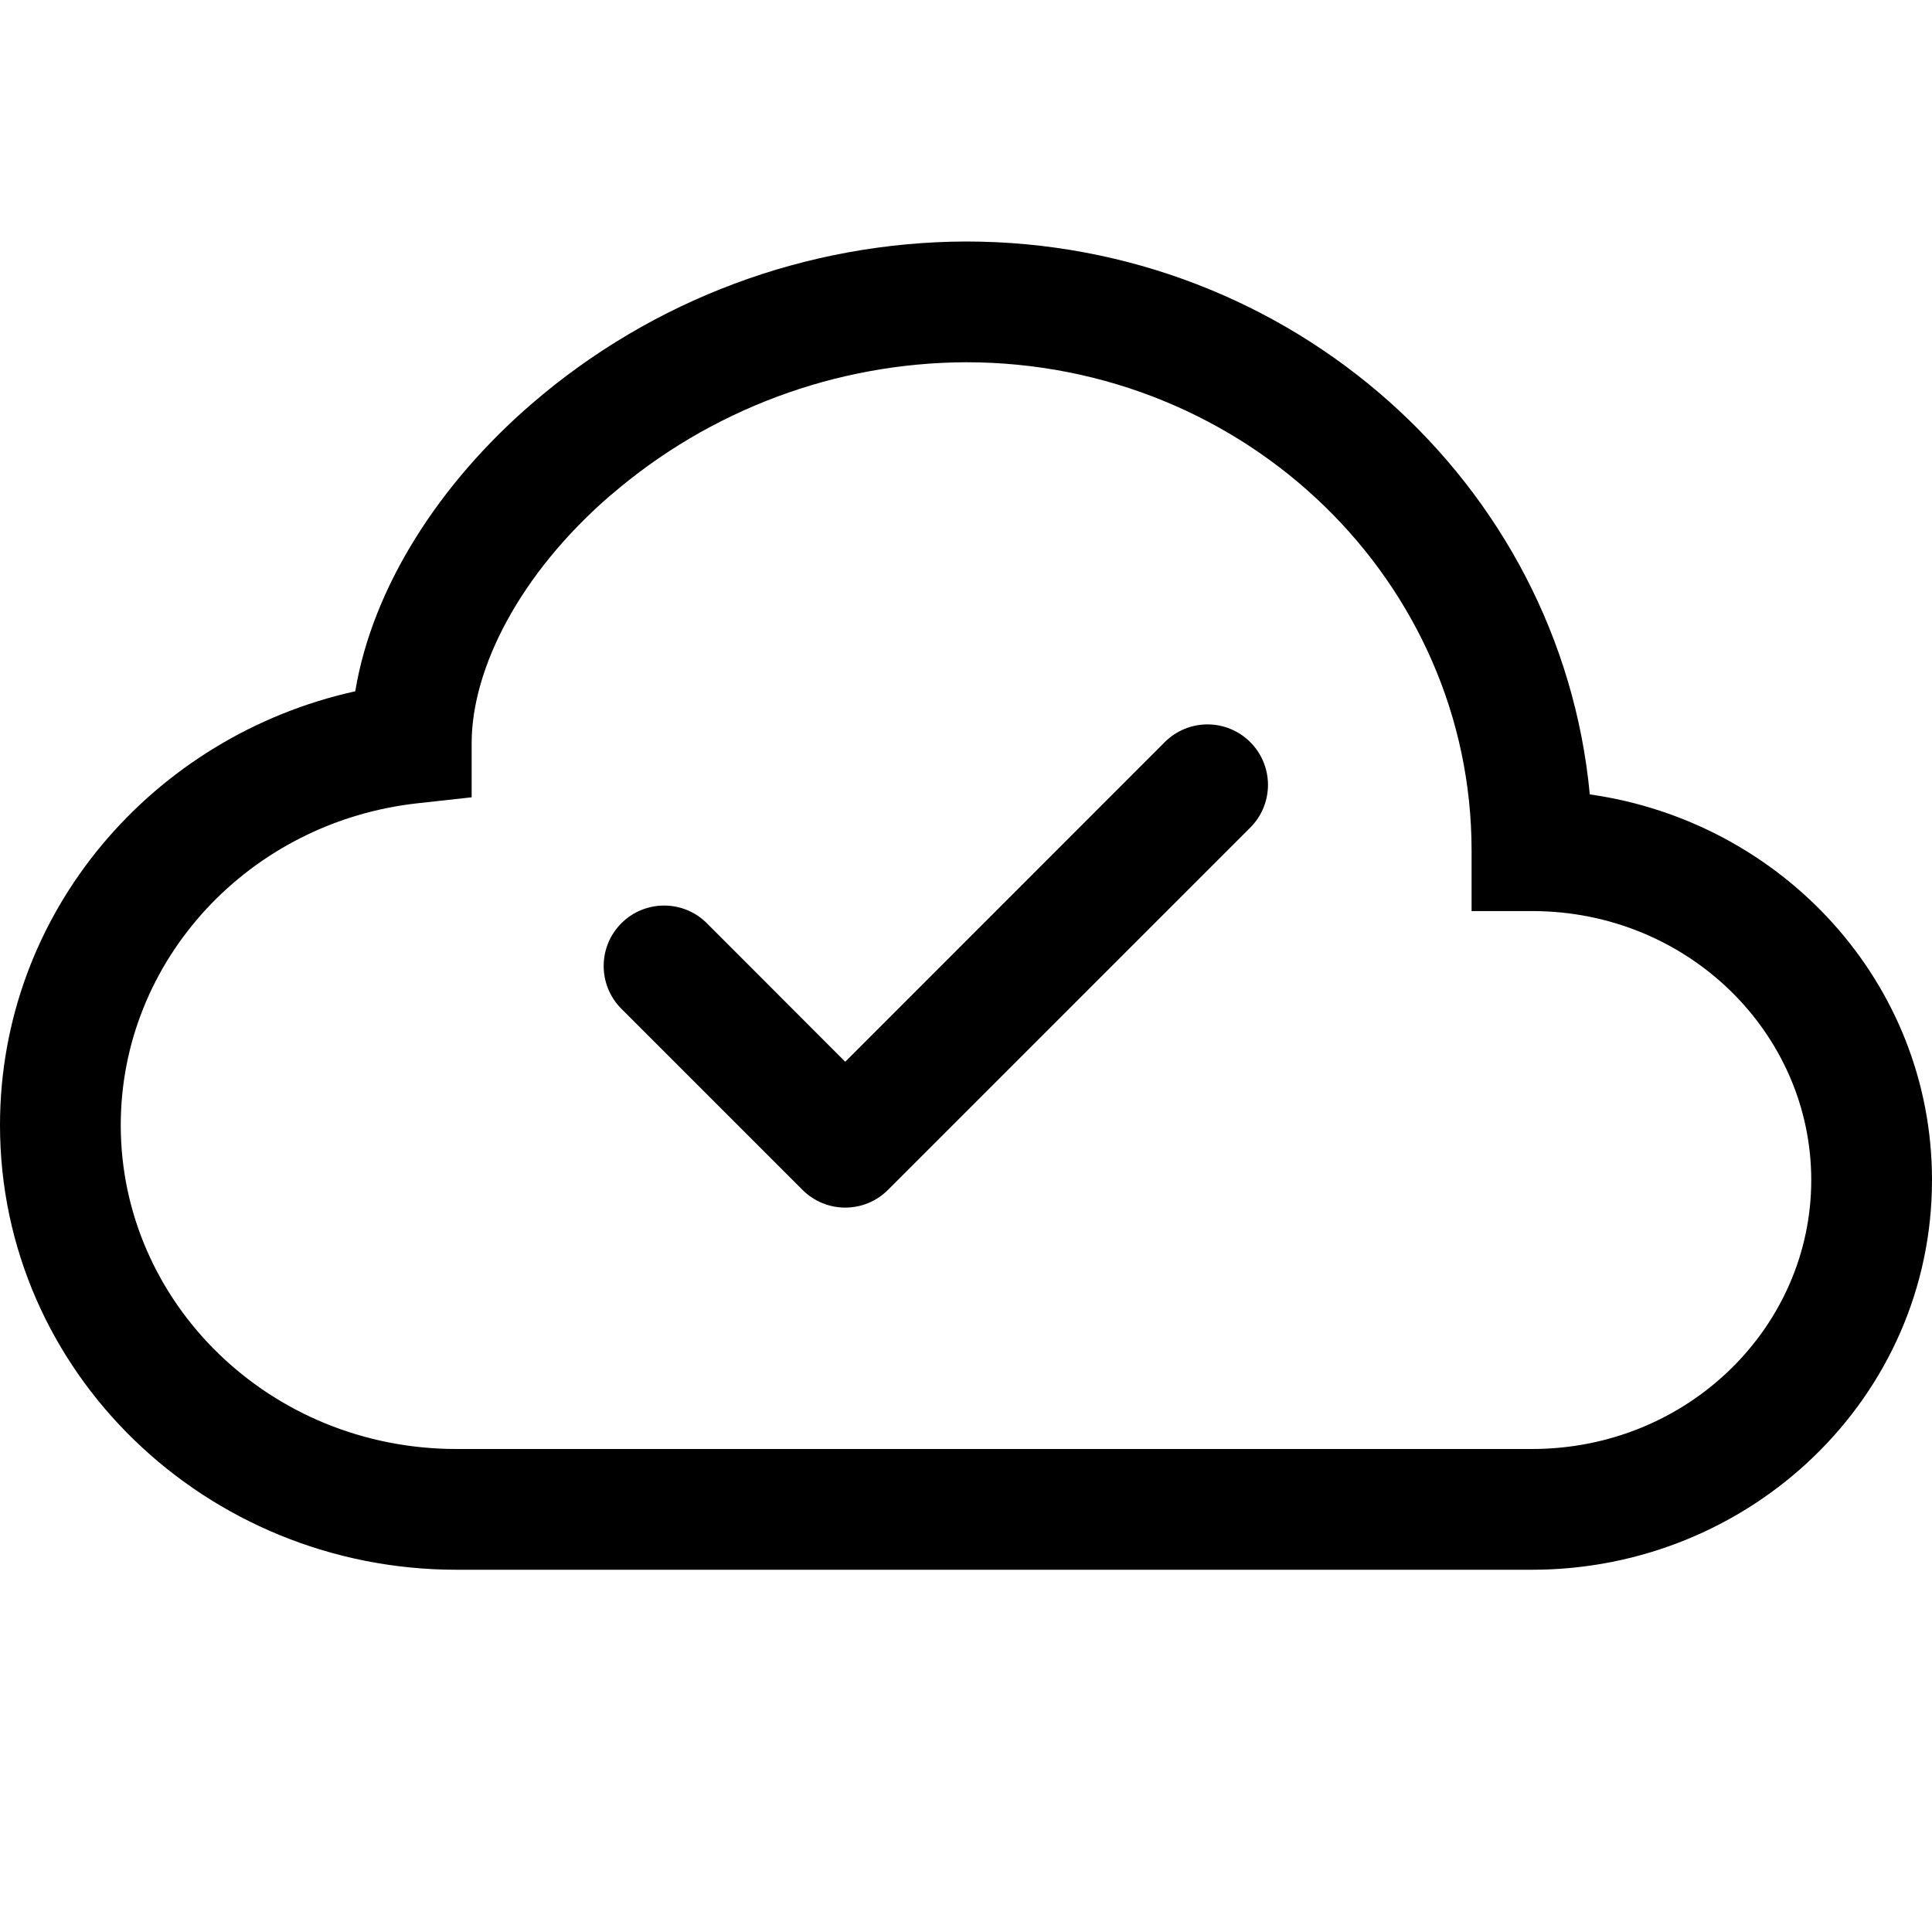
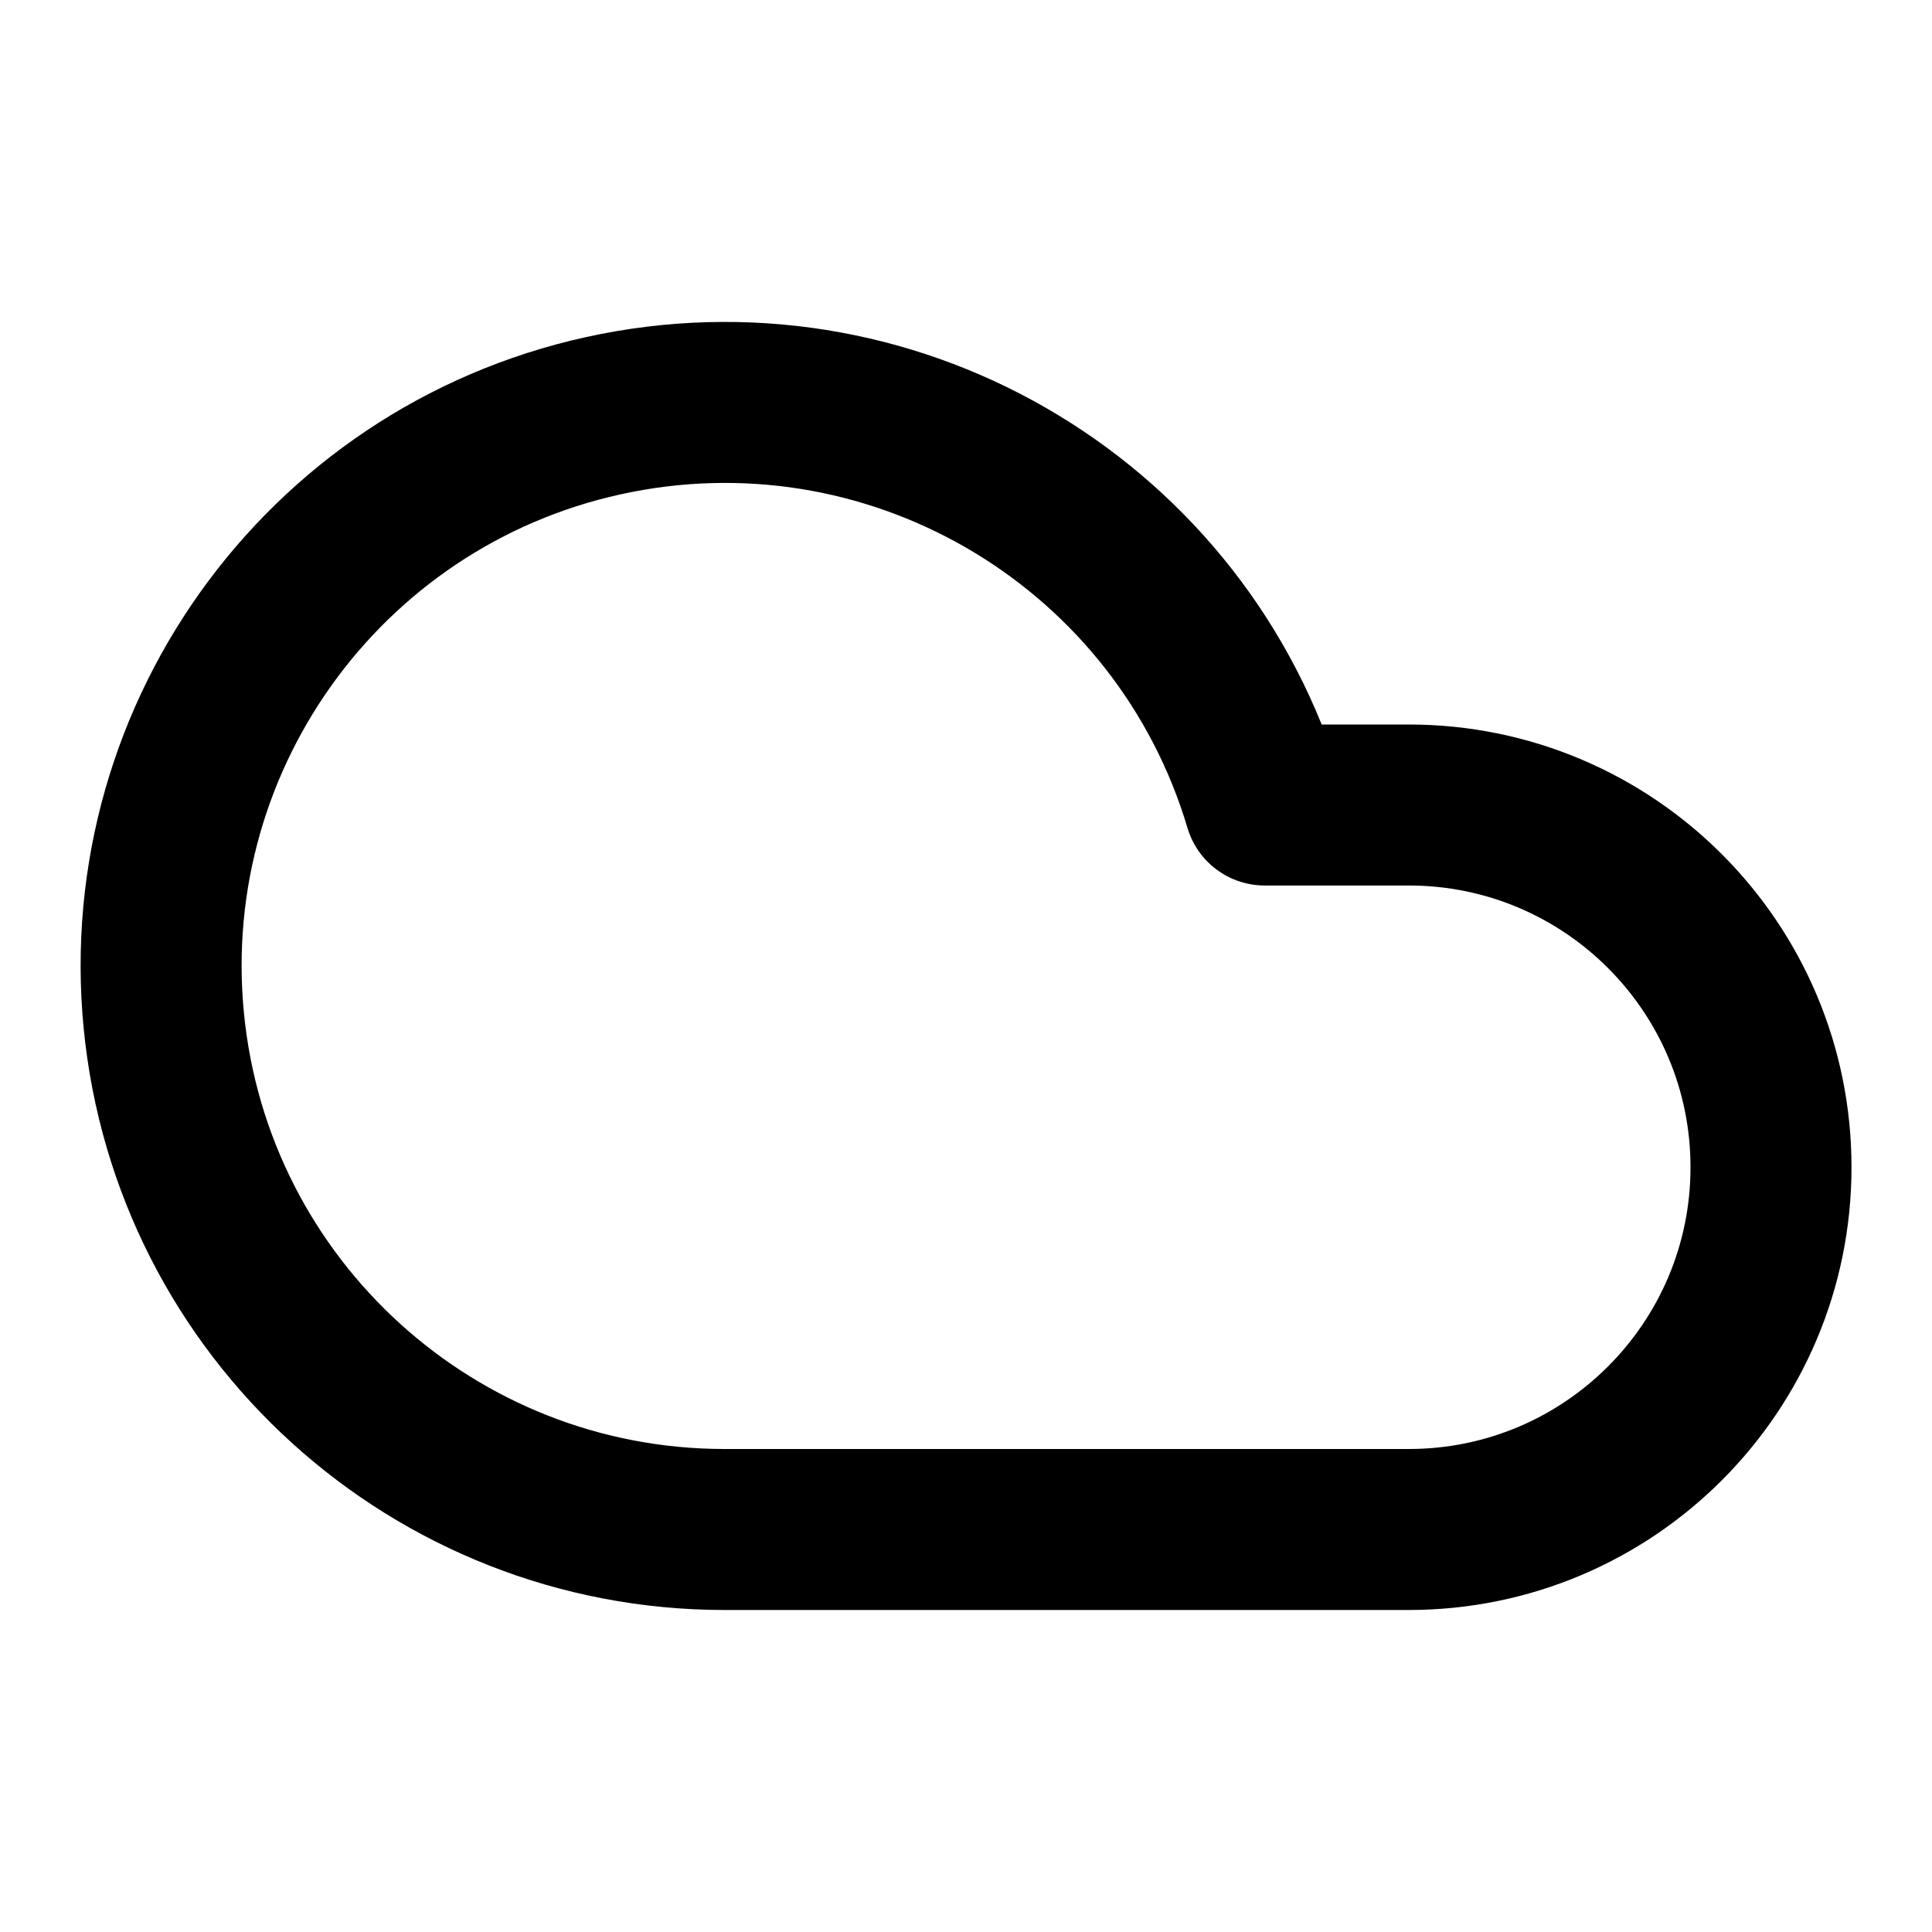
- <svg xmlns="http://www.w3.org/2000/svg" width="16" height="16" fill="currentColor" class="bi bi-cloud-check" viewBox="0 0 16 16">
-   <path fill-rule="evenodd" d="M10.354 6.146a.5.5 0 0 1 0 .708l-3 3a.5.5 0 0 1-.708 0l-1.5-1.5a.5.5 0 1 1 .708-.708L7 8.793l2.646-2.647a.5.5 0 0 1 .708 0" />
-   <path d="M4.406 3.342A5.53 5.53 0 0 1 8 2c2.69 0 4.923 2 5.166 4.579C14.758 6.804 16 8.137 16 9.773 16 11.569 14.502 13 12.687 13H3.781C1.708 13 0 11.366 0 9.318c0-1.763 1.266-3.223 2.942-3.593.143-.863.698-1.723 1.464-2.383m.653.757c-.757.653-1.153 1.44-1.153 2.056v.448l-.445.049C2.064 6.805 1 7.952 1 9.318 1 10.785 2.23 12 3.781 12h8.906C13.98 12 15 10.988 15 9.773c0-1.216-1.02-2.228-2.313-2.228h-.5v-.5C12.188 4.825 10.328 3 8 3a4.53 4.53 0 0 0-2.941 1.1z" />
+ <svg xmlns="http://www.w3.org/2000/svg" class="lucide lucide-cloud" width="24" height="24" viewBox="0 0 24 24" fill="none" stroke="currentColor" stroke-width="2" stroke-linecap="round" stroke-linejoin="round">
+   <path d="M17.5 19H9a7 7 0 1 1 6.71-9h1.79a4.5 4.5 0 1 1 0 9Z" />
</svg>
